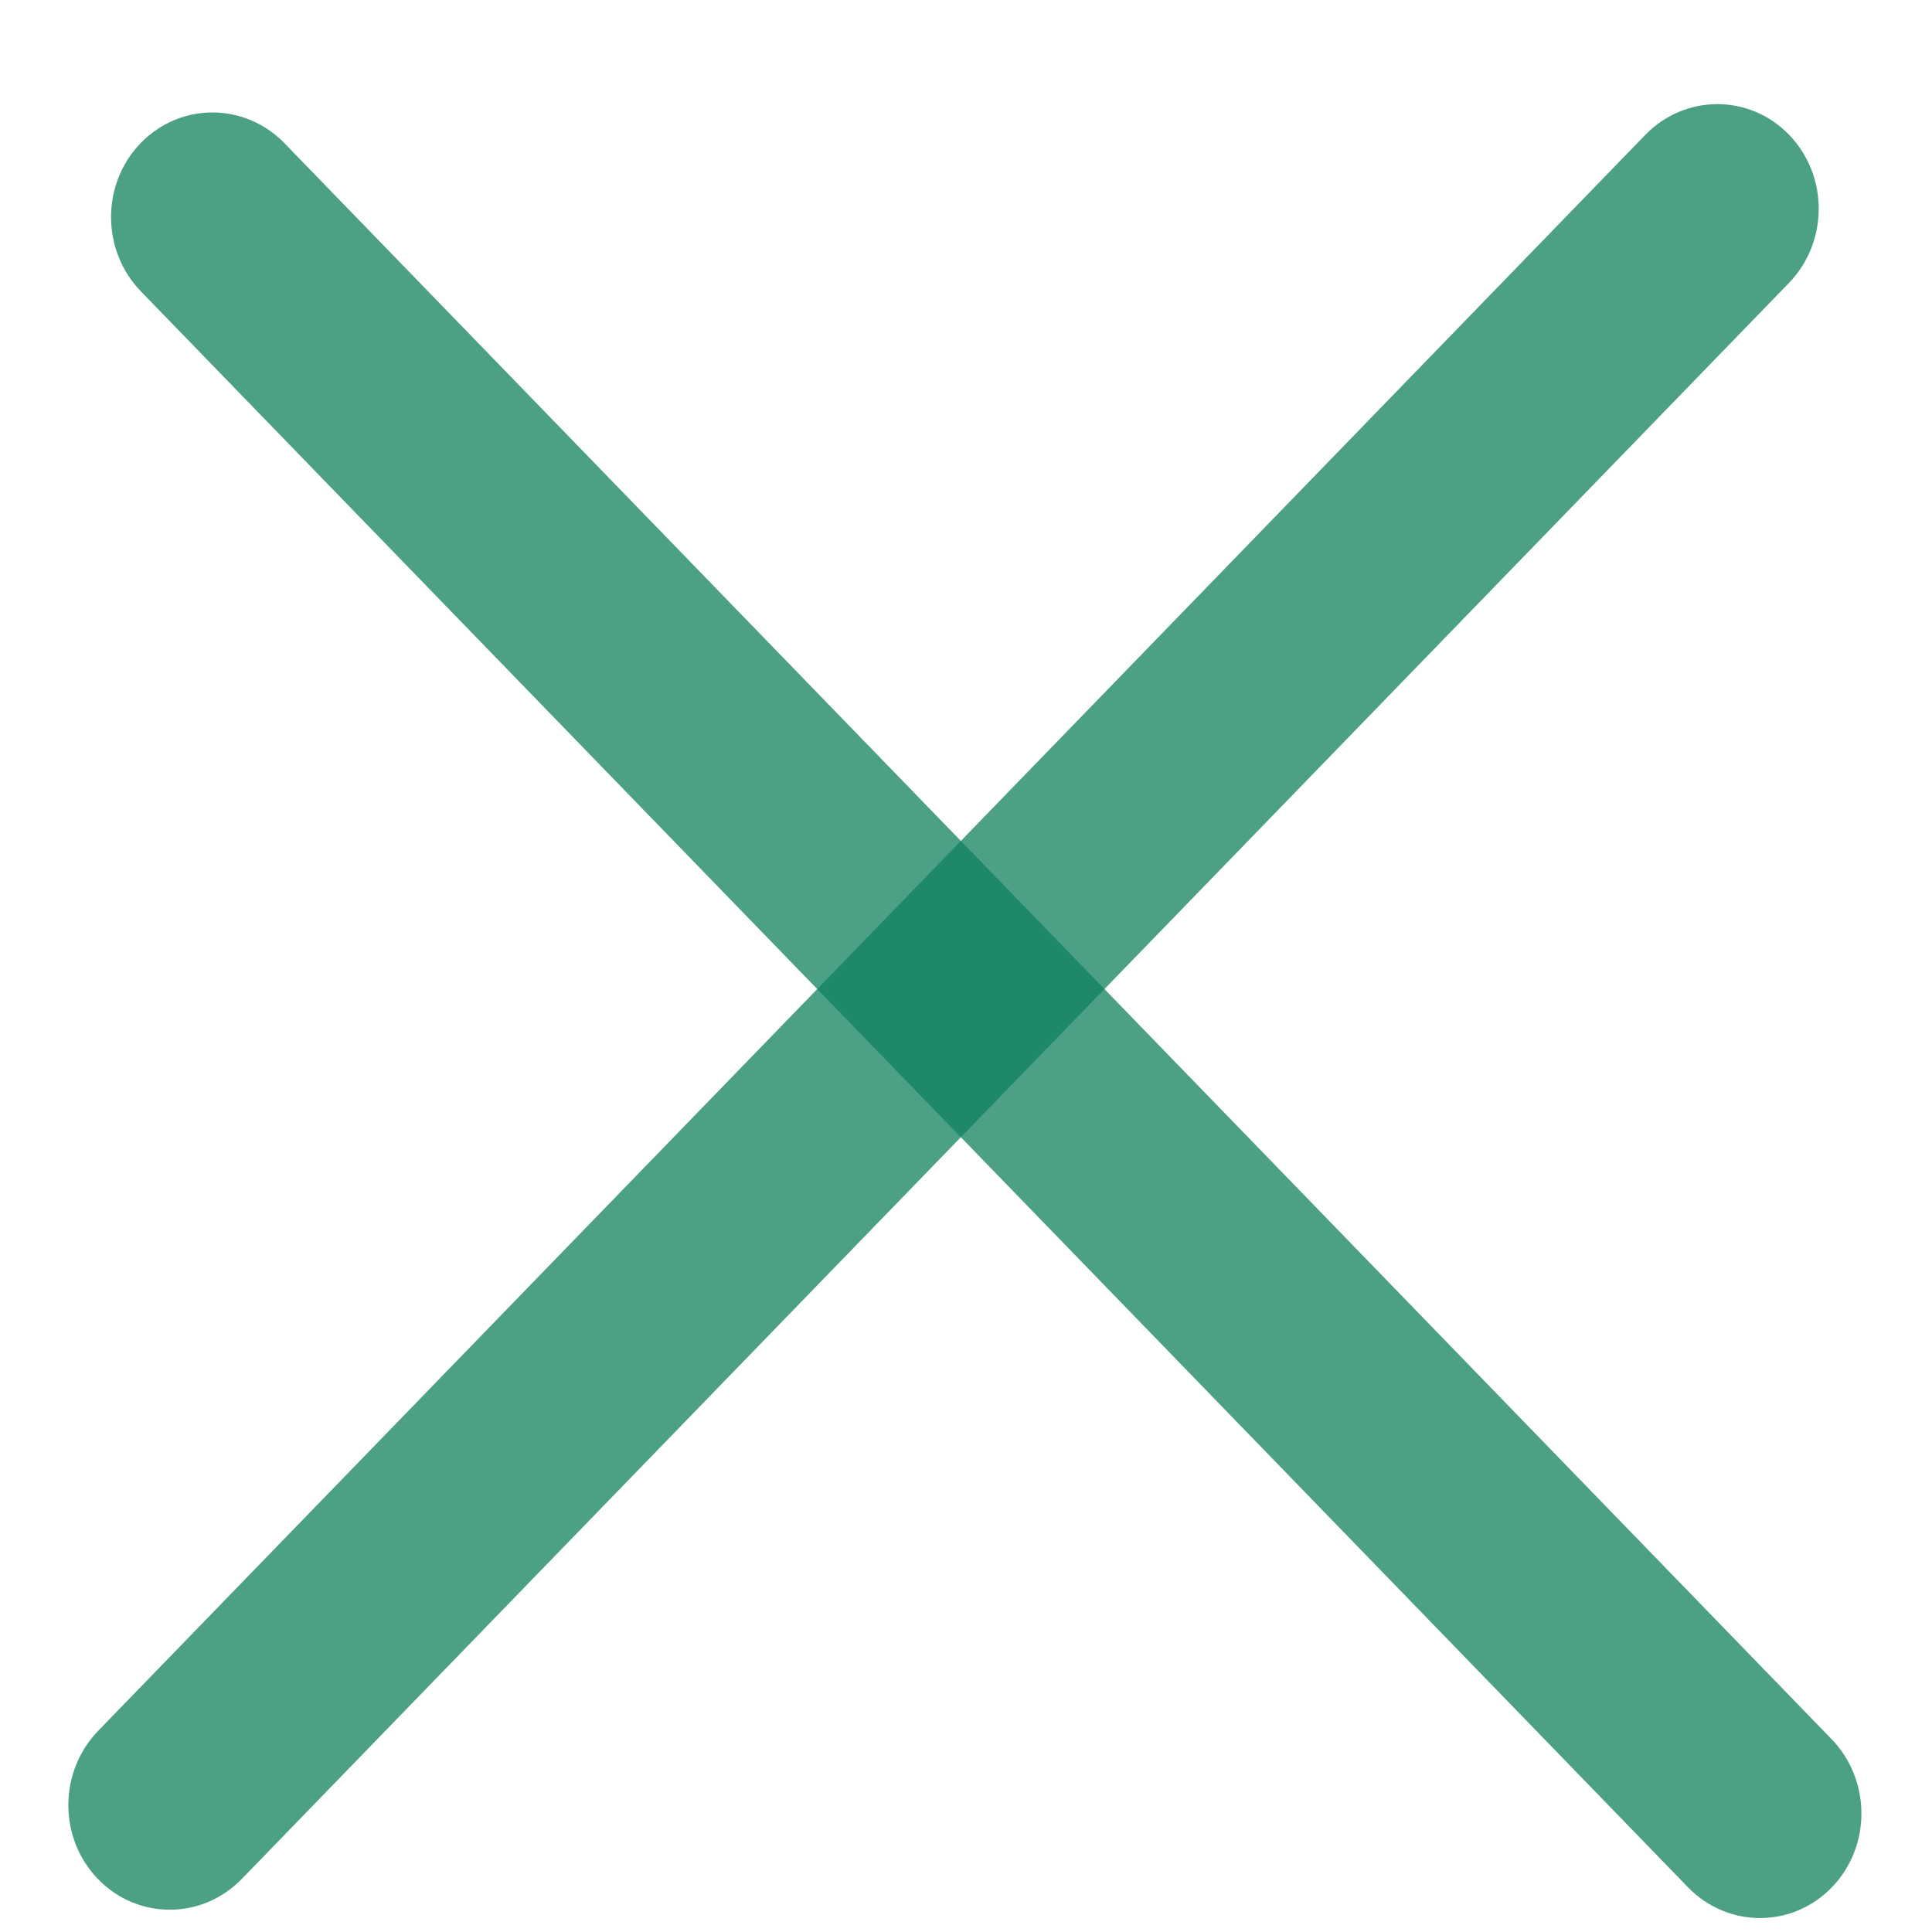
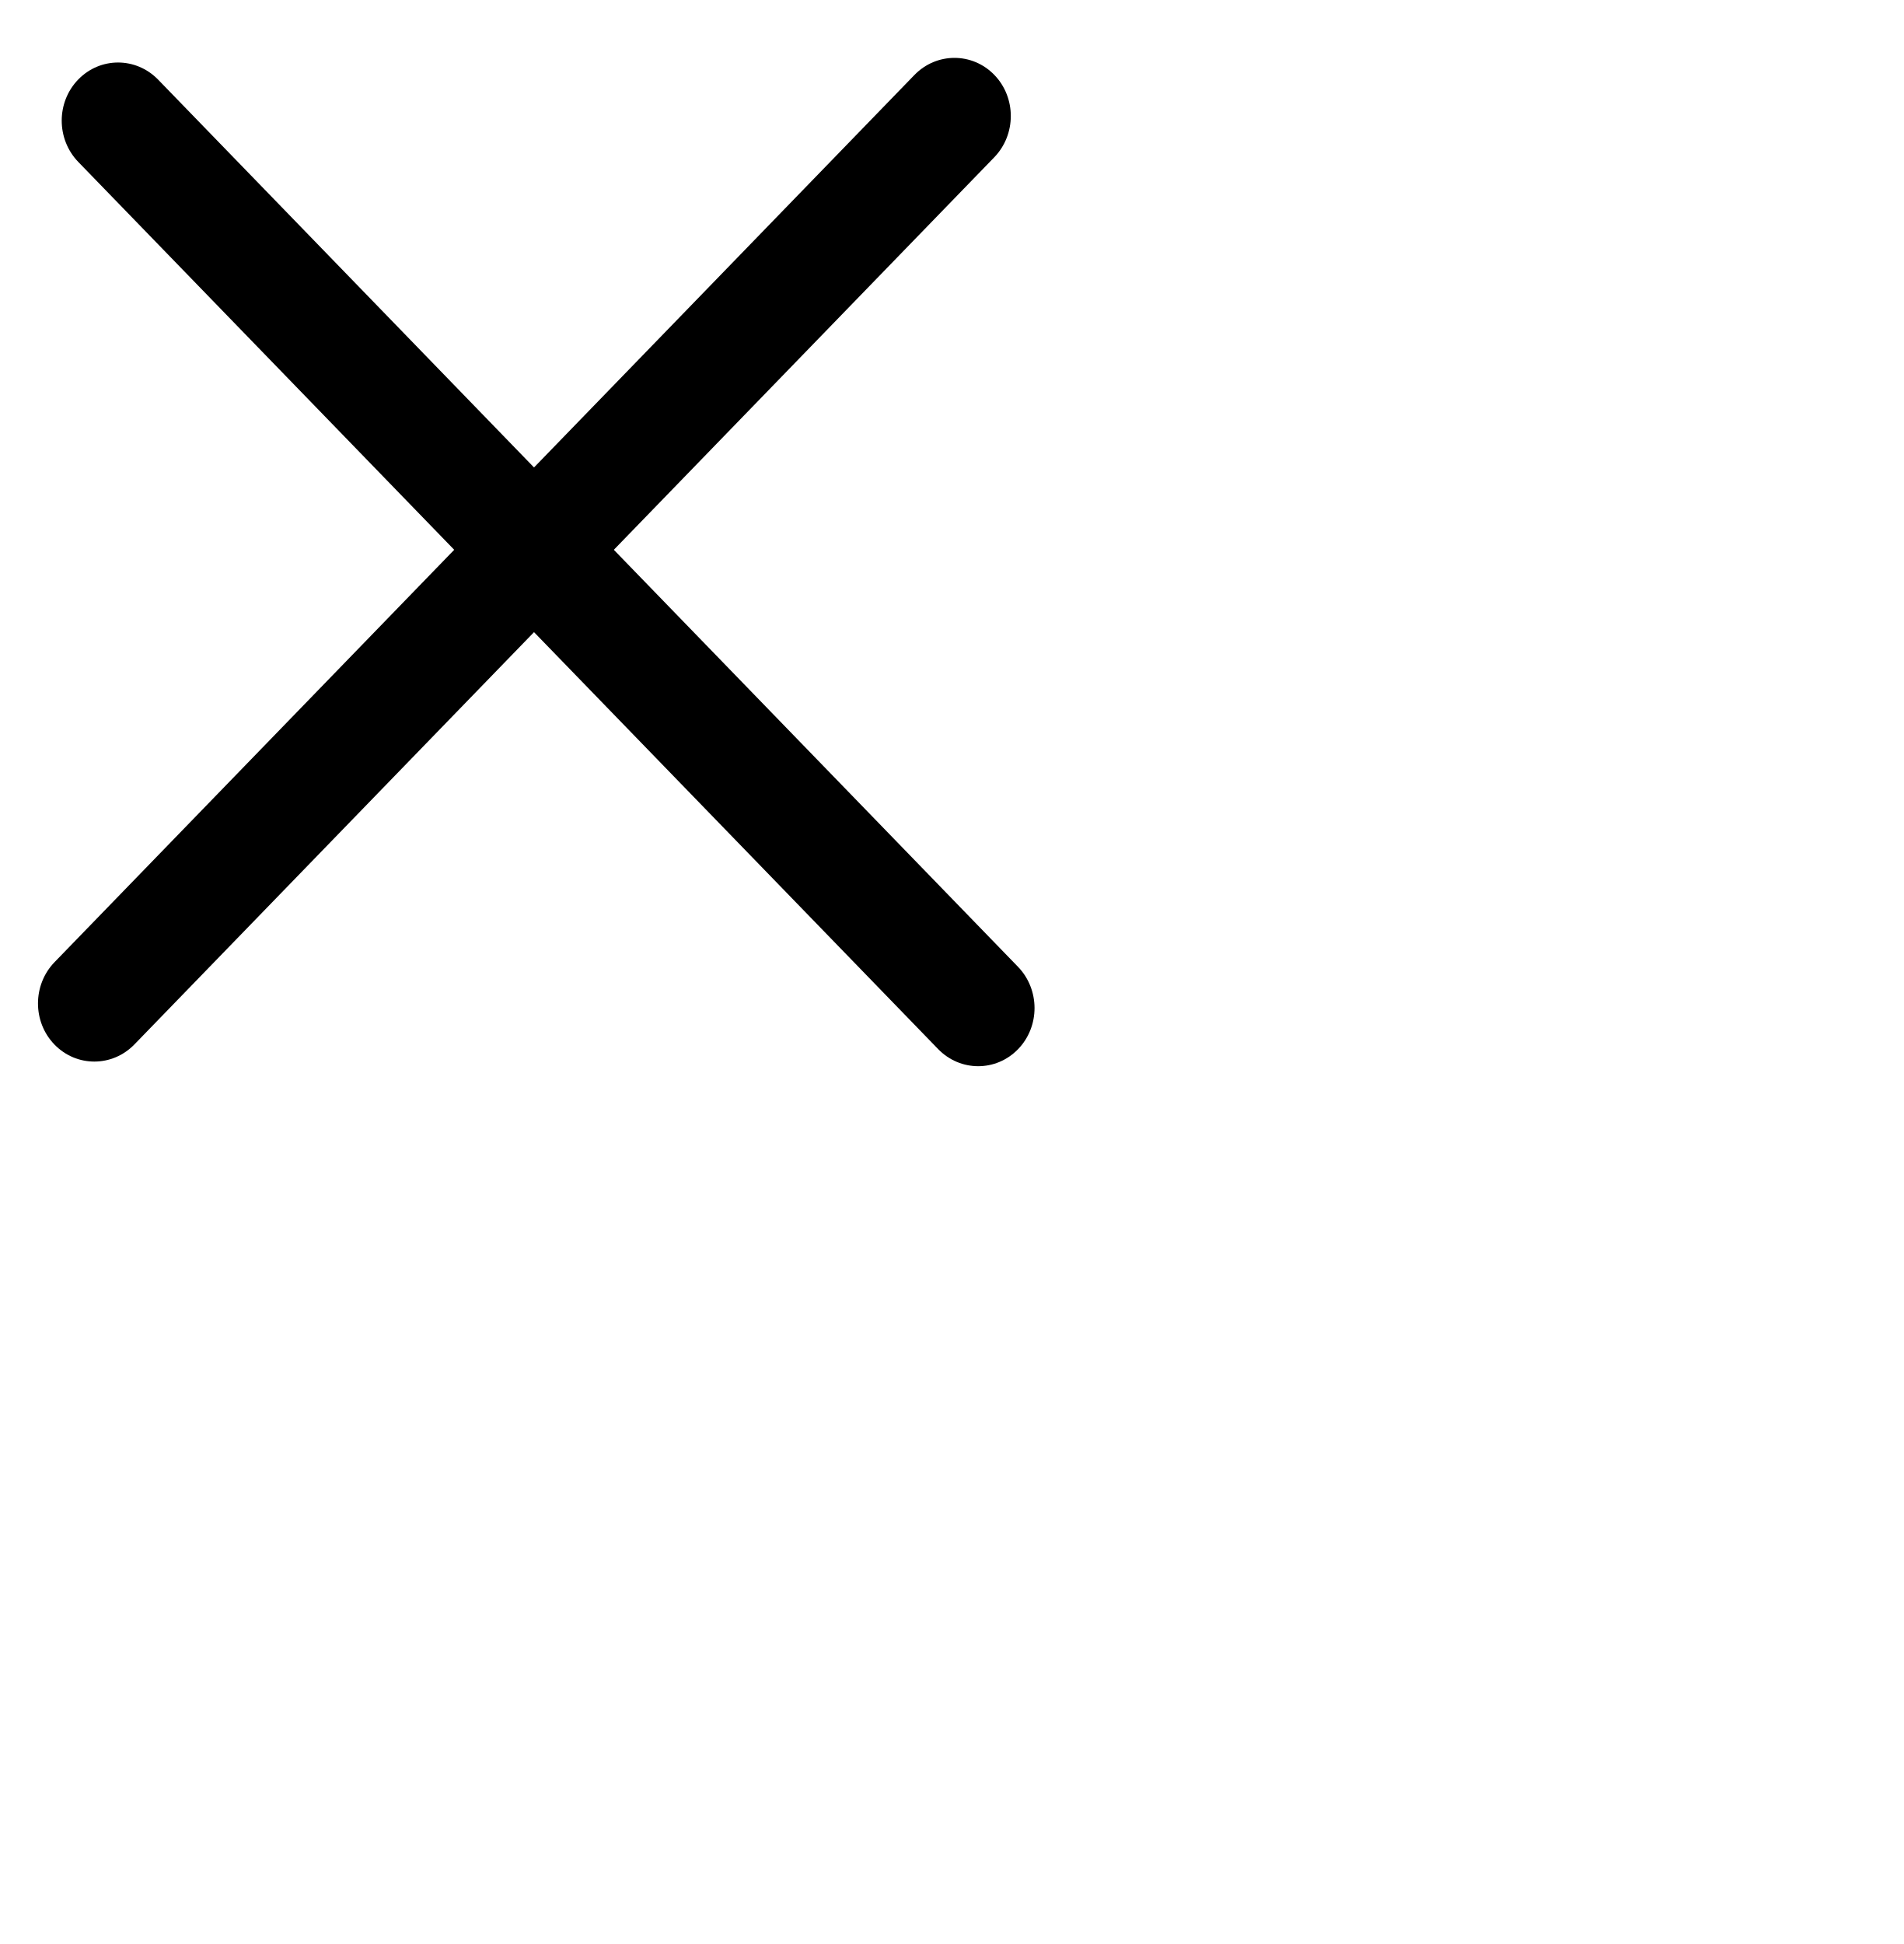
- <svg xmlns="http://www.w3.org/2000/svg" width="28" height="28" fill="none">
-   <rect width="35.21" height="2.99" rx="1.5" transform="matrix(.69604 .718 -.69604 .718 3.08 1)" fill="#0F805D" fill-opacity=".75" />
-   <rect width="35.21" height="2.99" rx="1.5" transform="matrix(.69604 -.718 .69604 .718 .38 26.16)" fill="#0F805D" fill-opacity=".75" />
+ <svg xmlns="http://www.w3.org/2000/svg">
+   <rect width="35.21" height="2.99" rx="1.5" transform="matrix(.69604 .718 -.69604 .718 3.08 1)" />
+   <rect width="35.21" height="2.99" rx="1.5" transform="matrix(.69604 -.718 .69604 .718 .38 26.16)" />
</svg>
